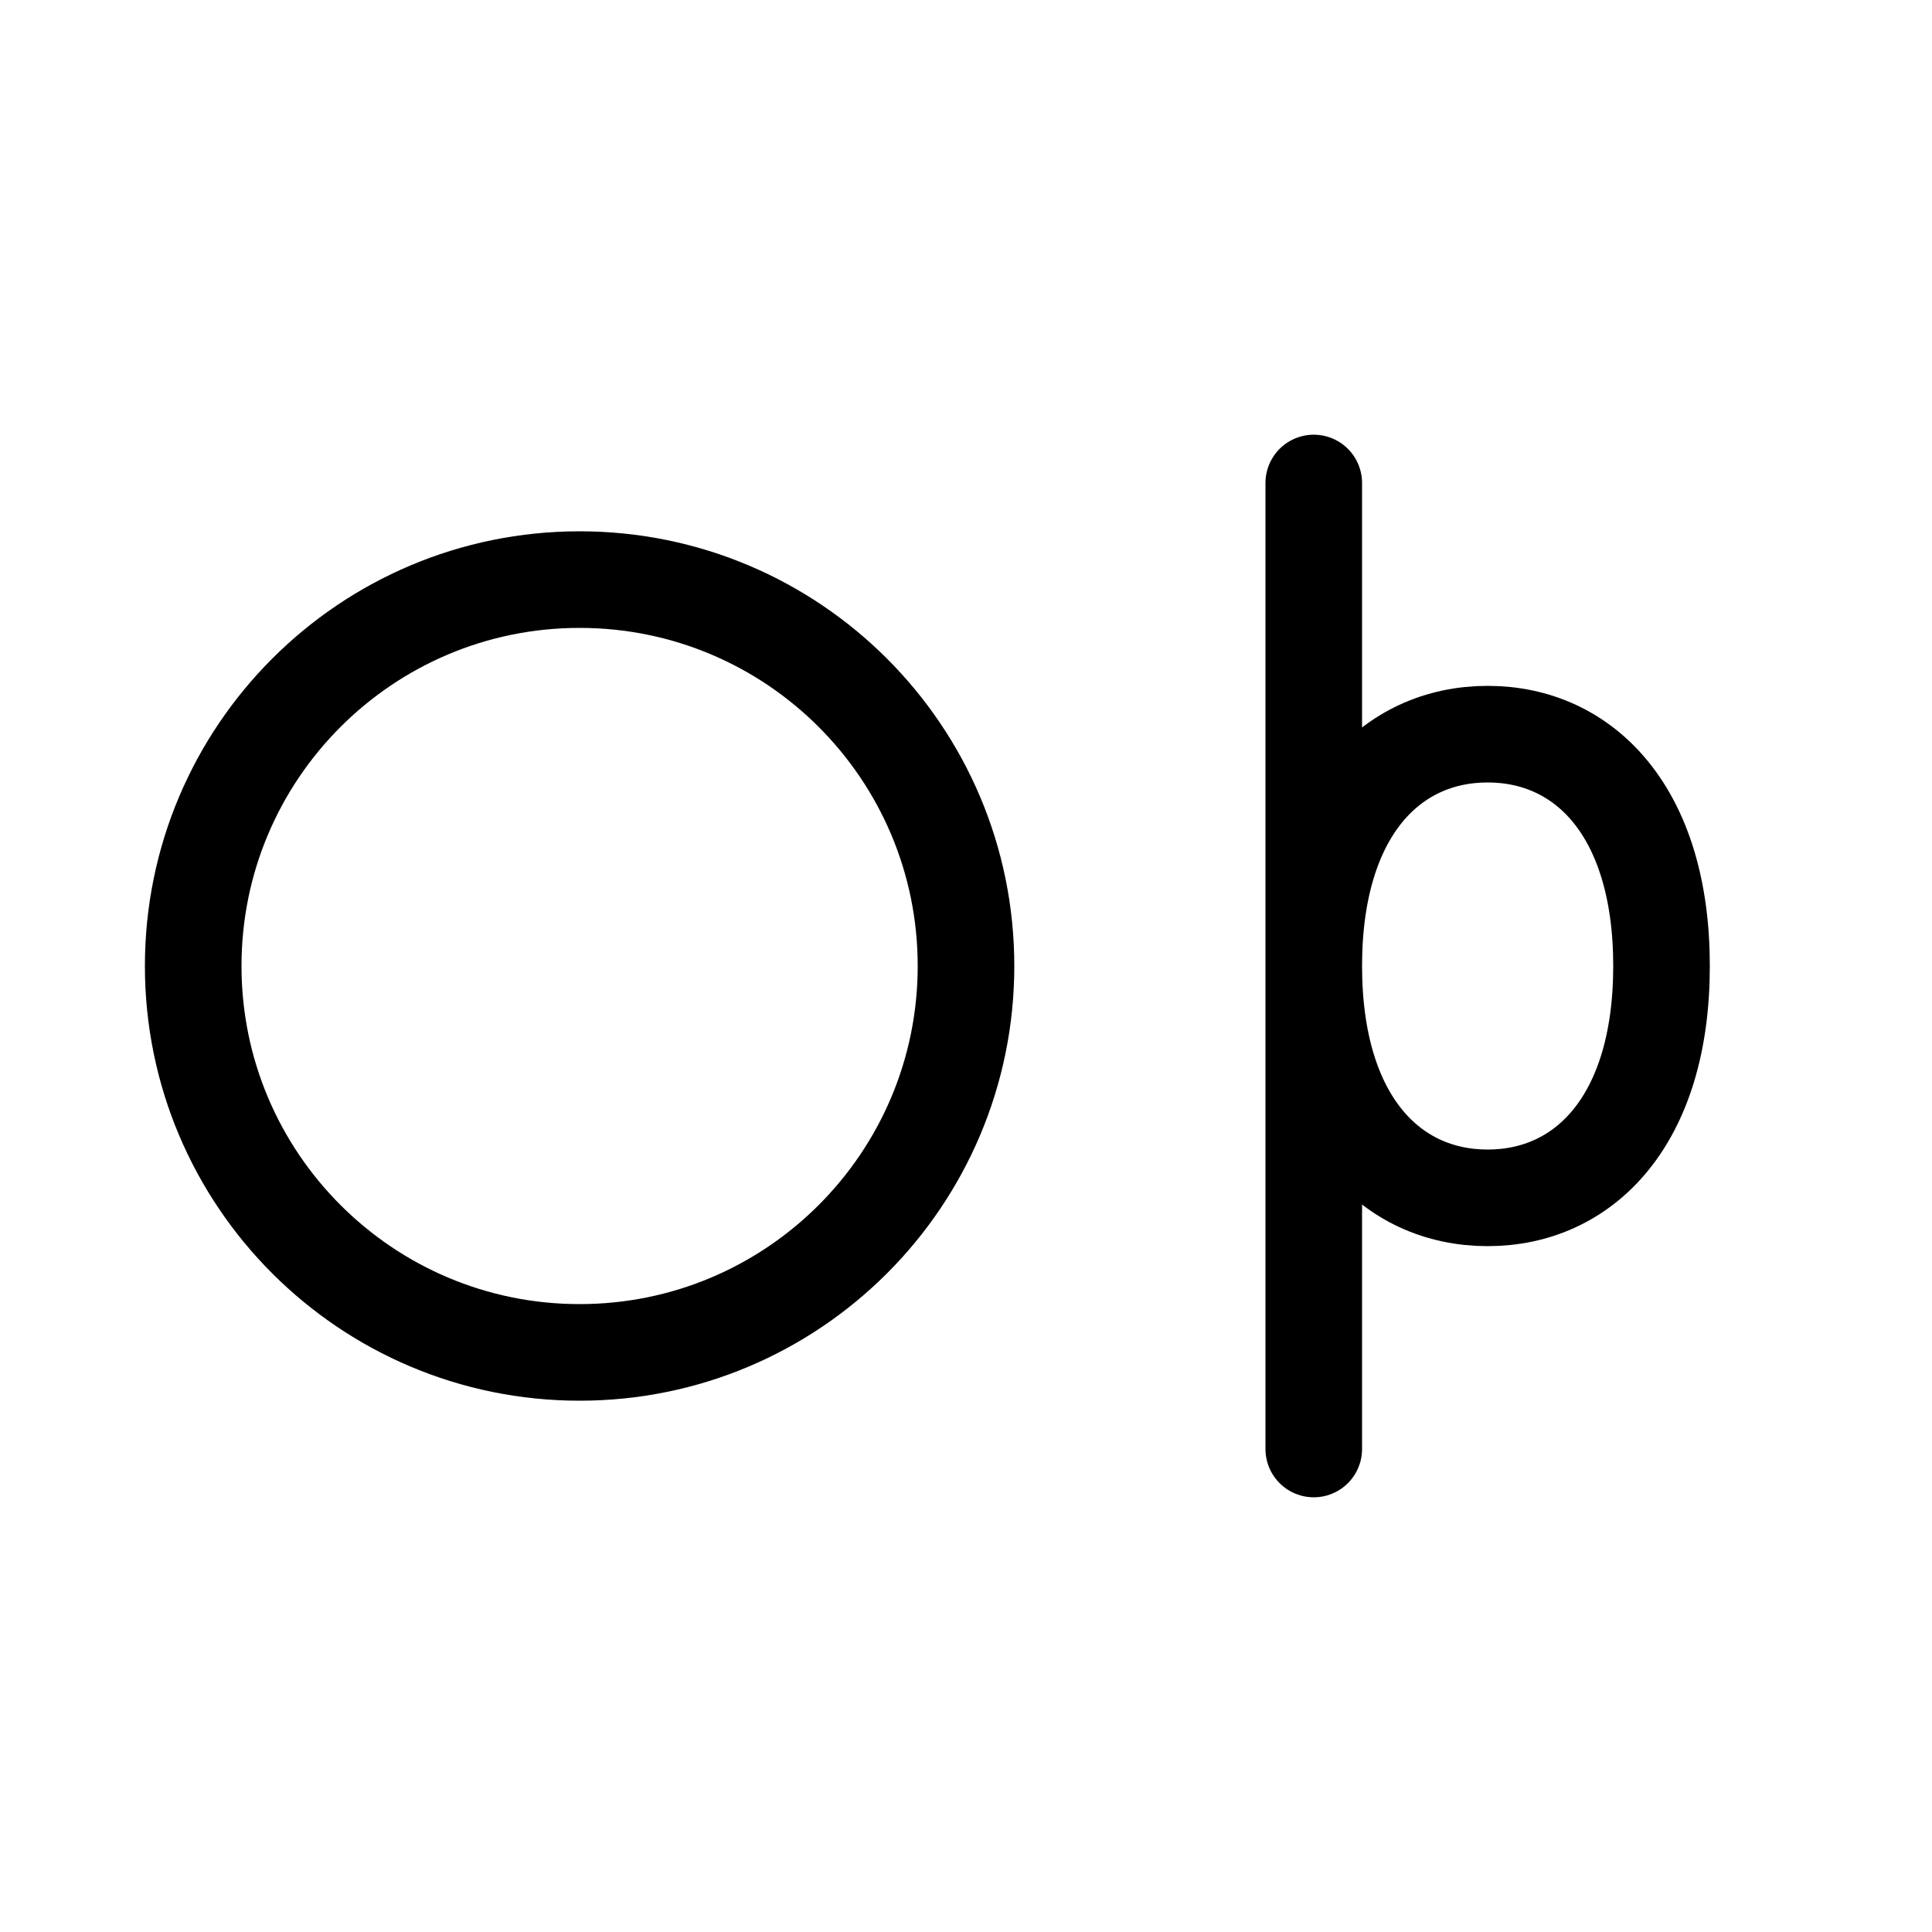
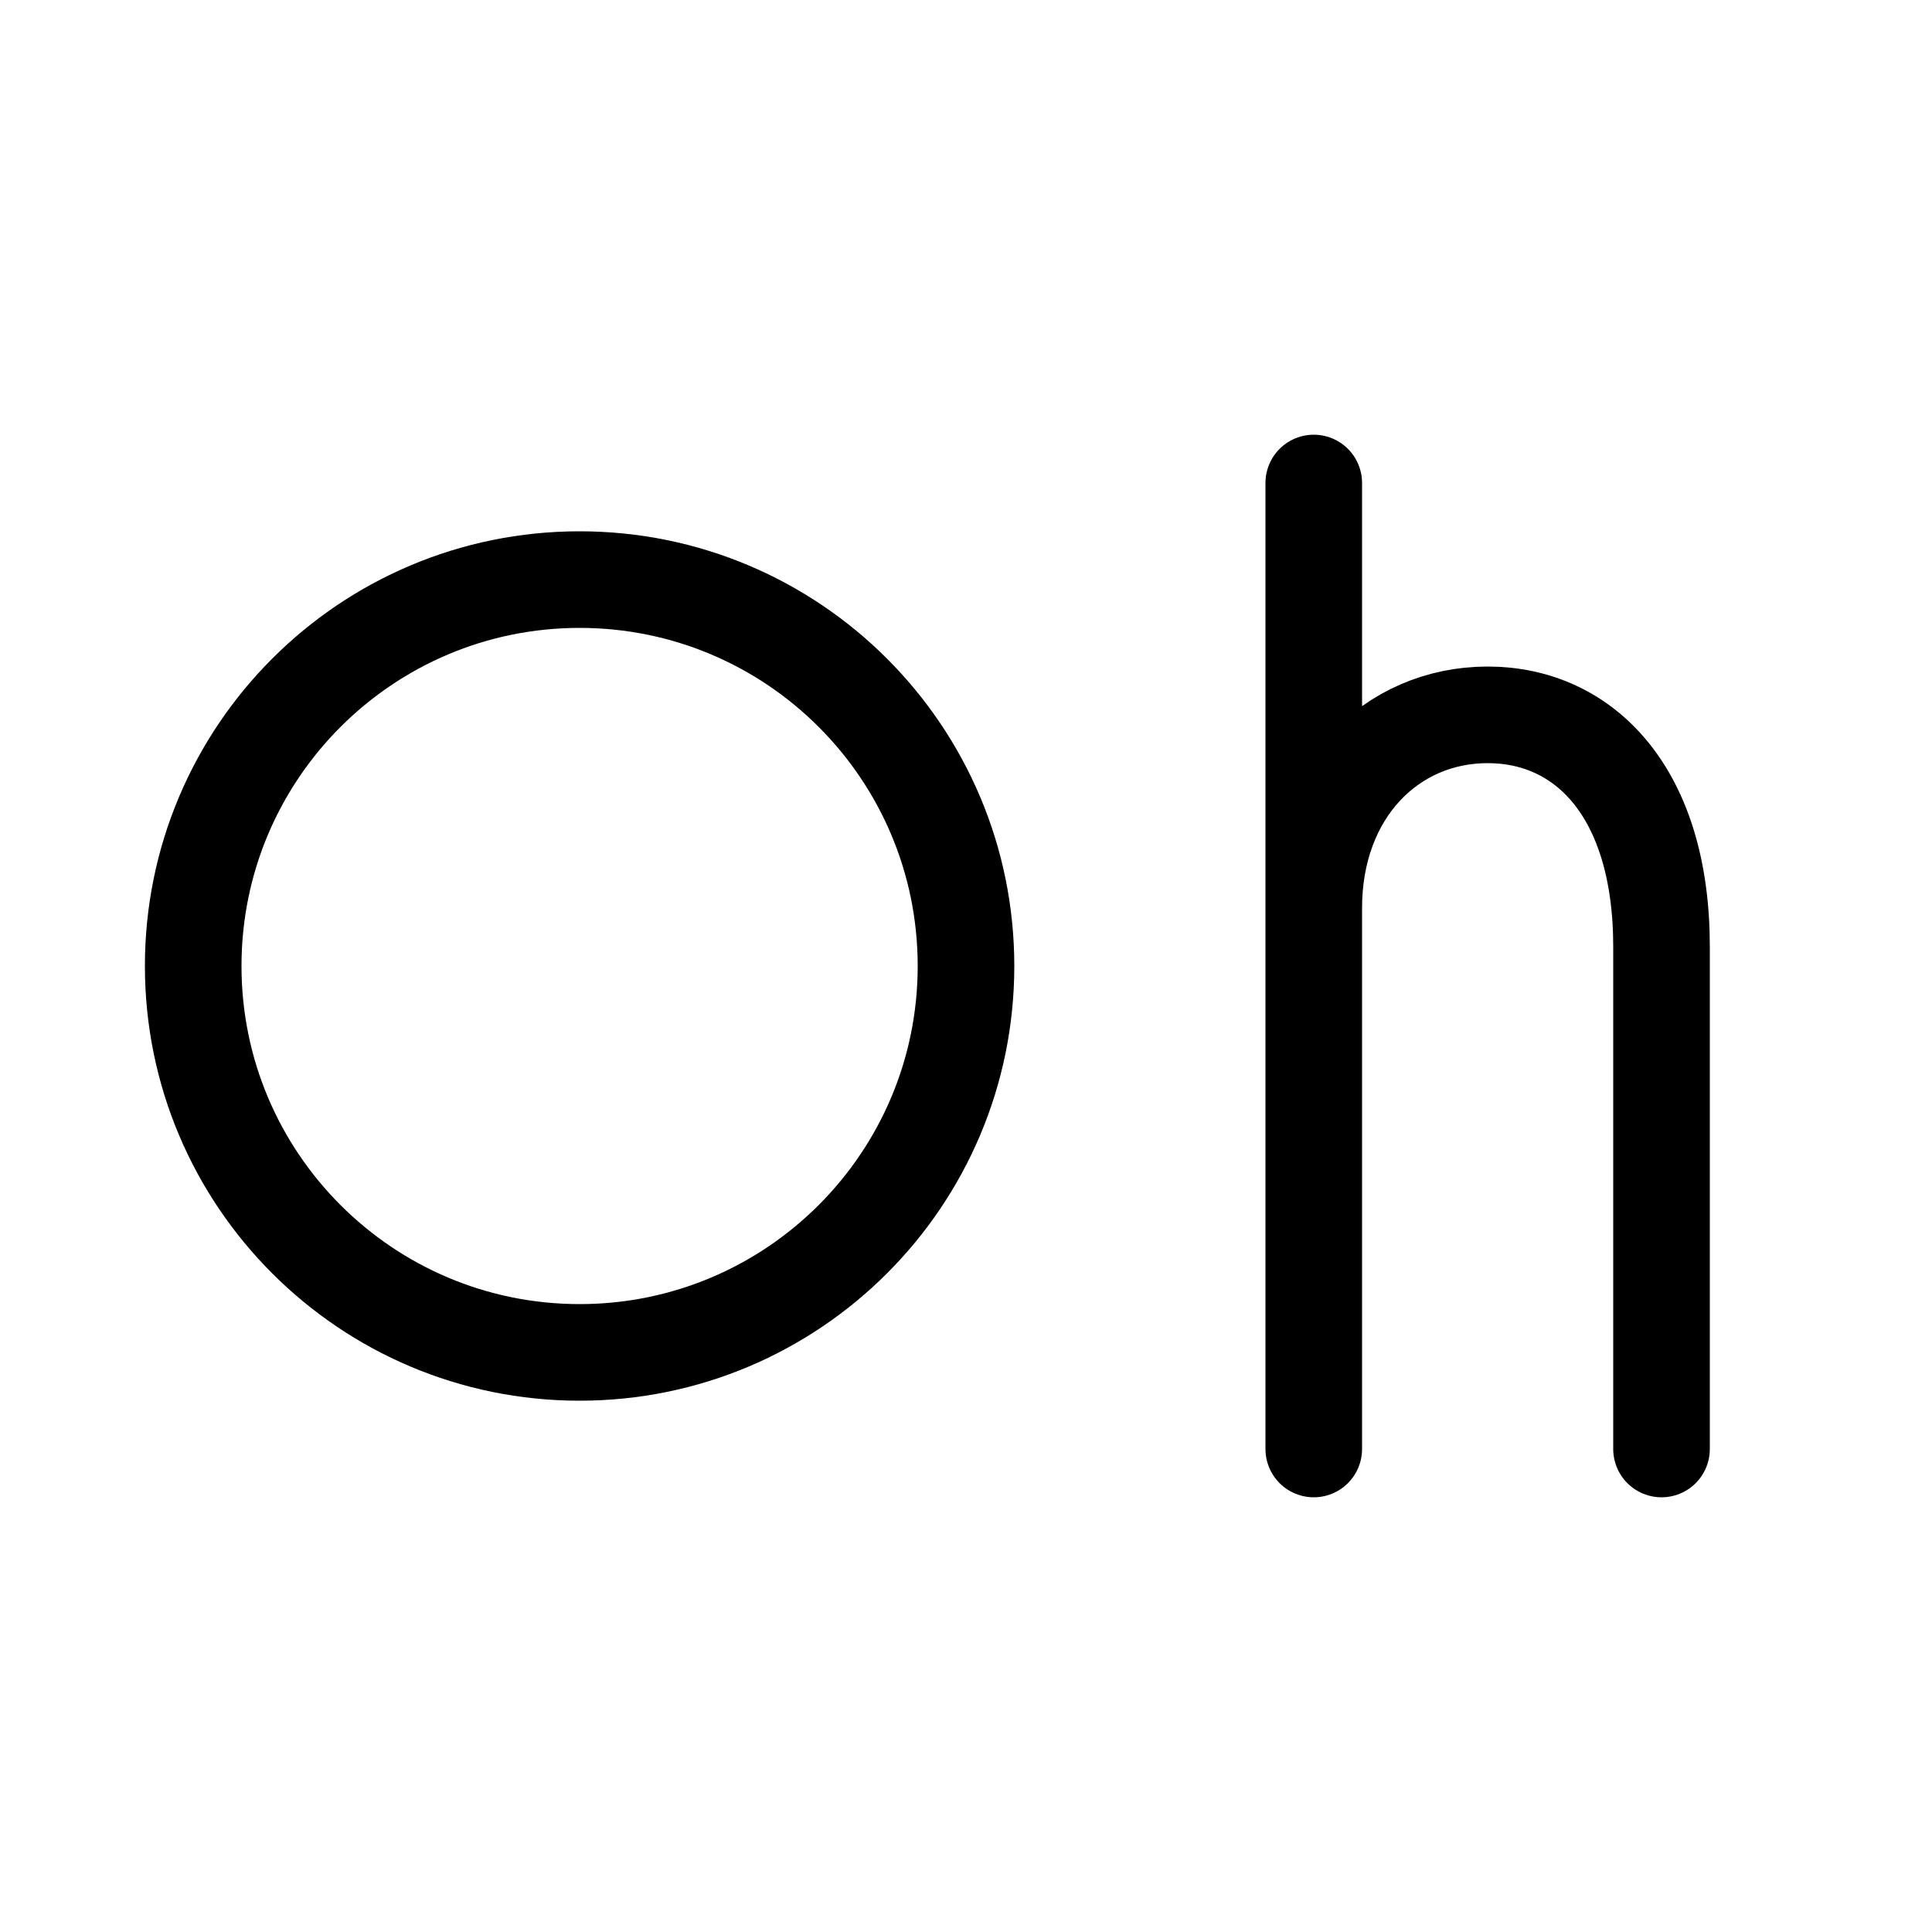
<svg xmlns="http://www.w3.org/2000/svg" viewBox="0 0 100 100">
  <style>.a{fill:#333}@media (prefers-color-scheme:dark){.a{fill:#eee}}</style>
  <g class="a">
    <circle cx="30" cy="50" r="20" fill="none" stroke="currentColor" stroke-width="5" />
-     <path d="M68 25L68 75M68 50C68 42 72 38 77 38C82 38 86 42 86 50C86 58 82 62 77 62C72 62 68 58 68 50" fill="none" stroke="currentColor" stroke-width="5" stroke-linecap="round" stroke-linejoin="round" />
+     <path d="M68 25L68 75M68 47C68 41 72 37 77 37C82 37 86 41 86 49C86 57 86 75 86 75" fill="none" stroke="currentColor" stroke-width="5" stroke-linecap="round" stroke-linejoin="round" />
  </g>
</svg>
